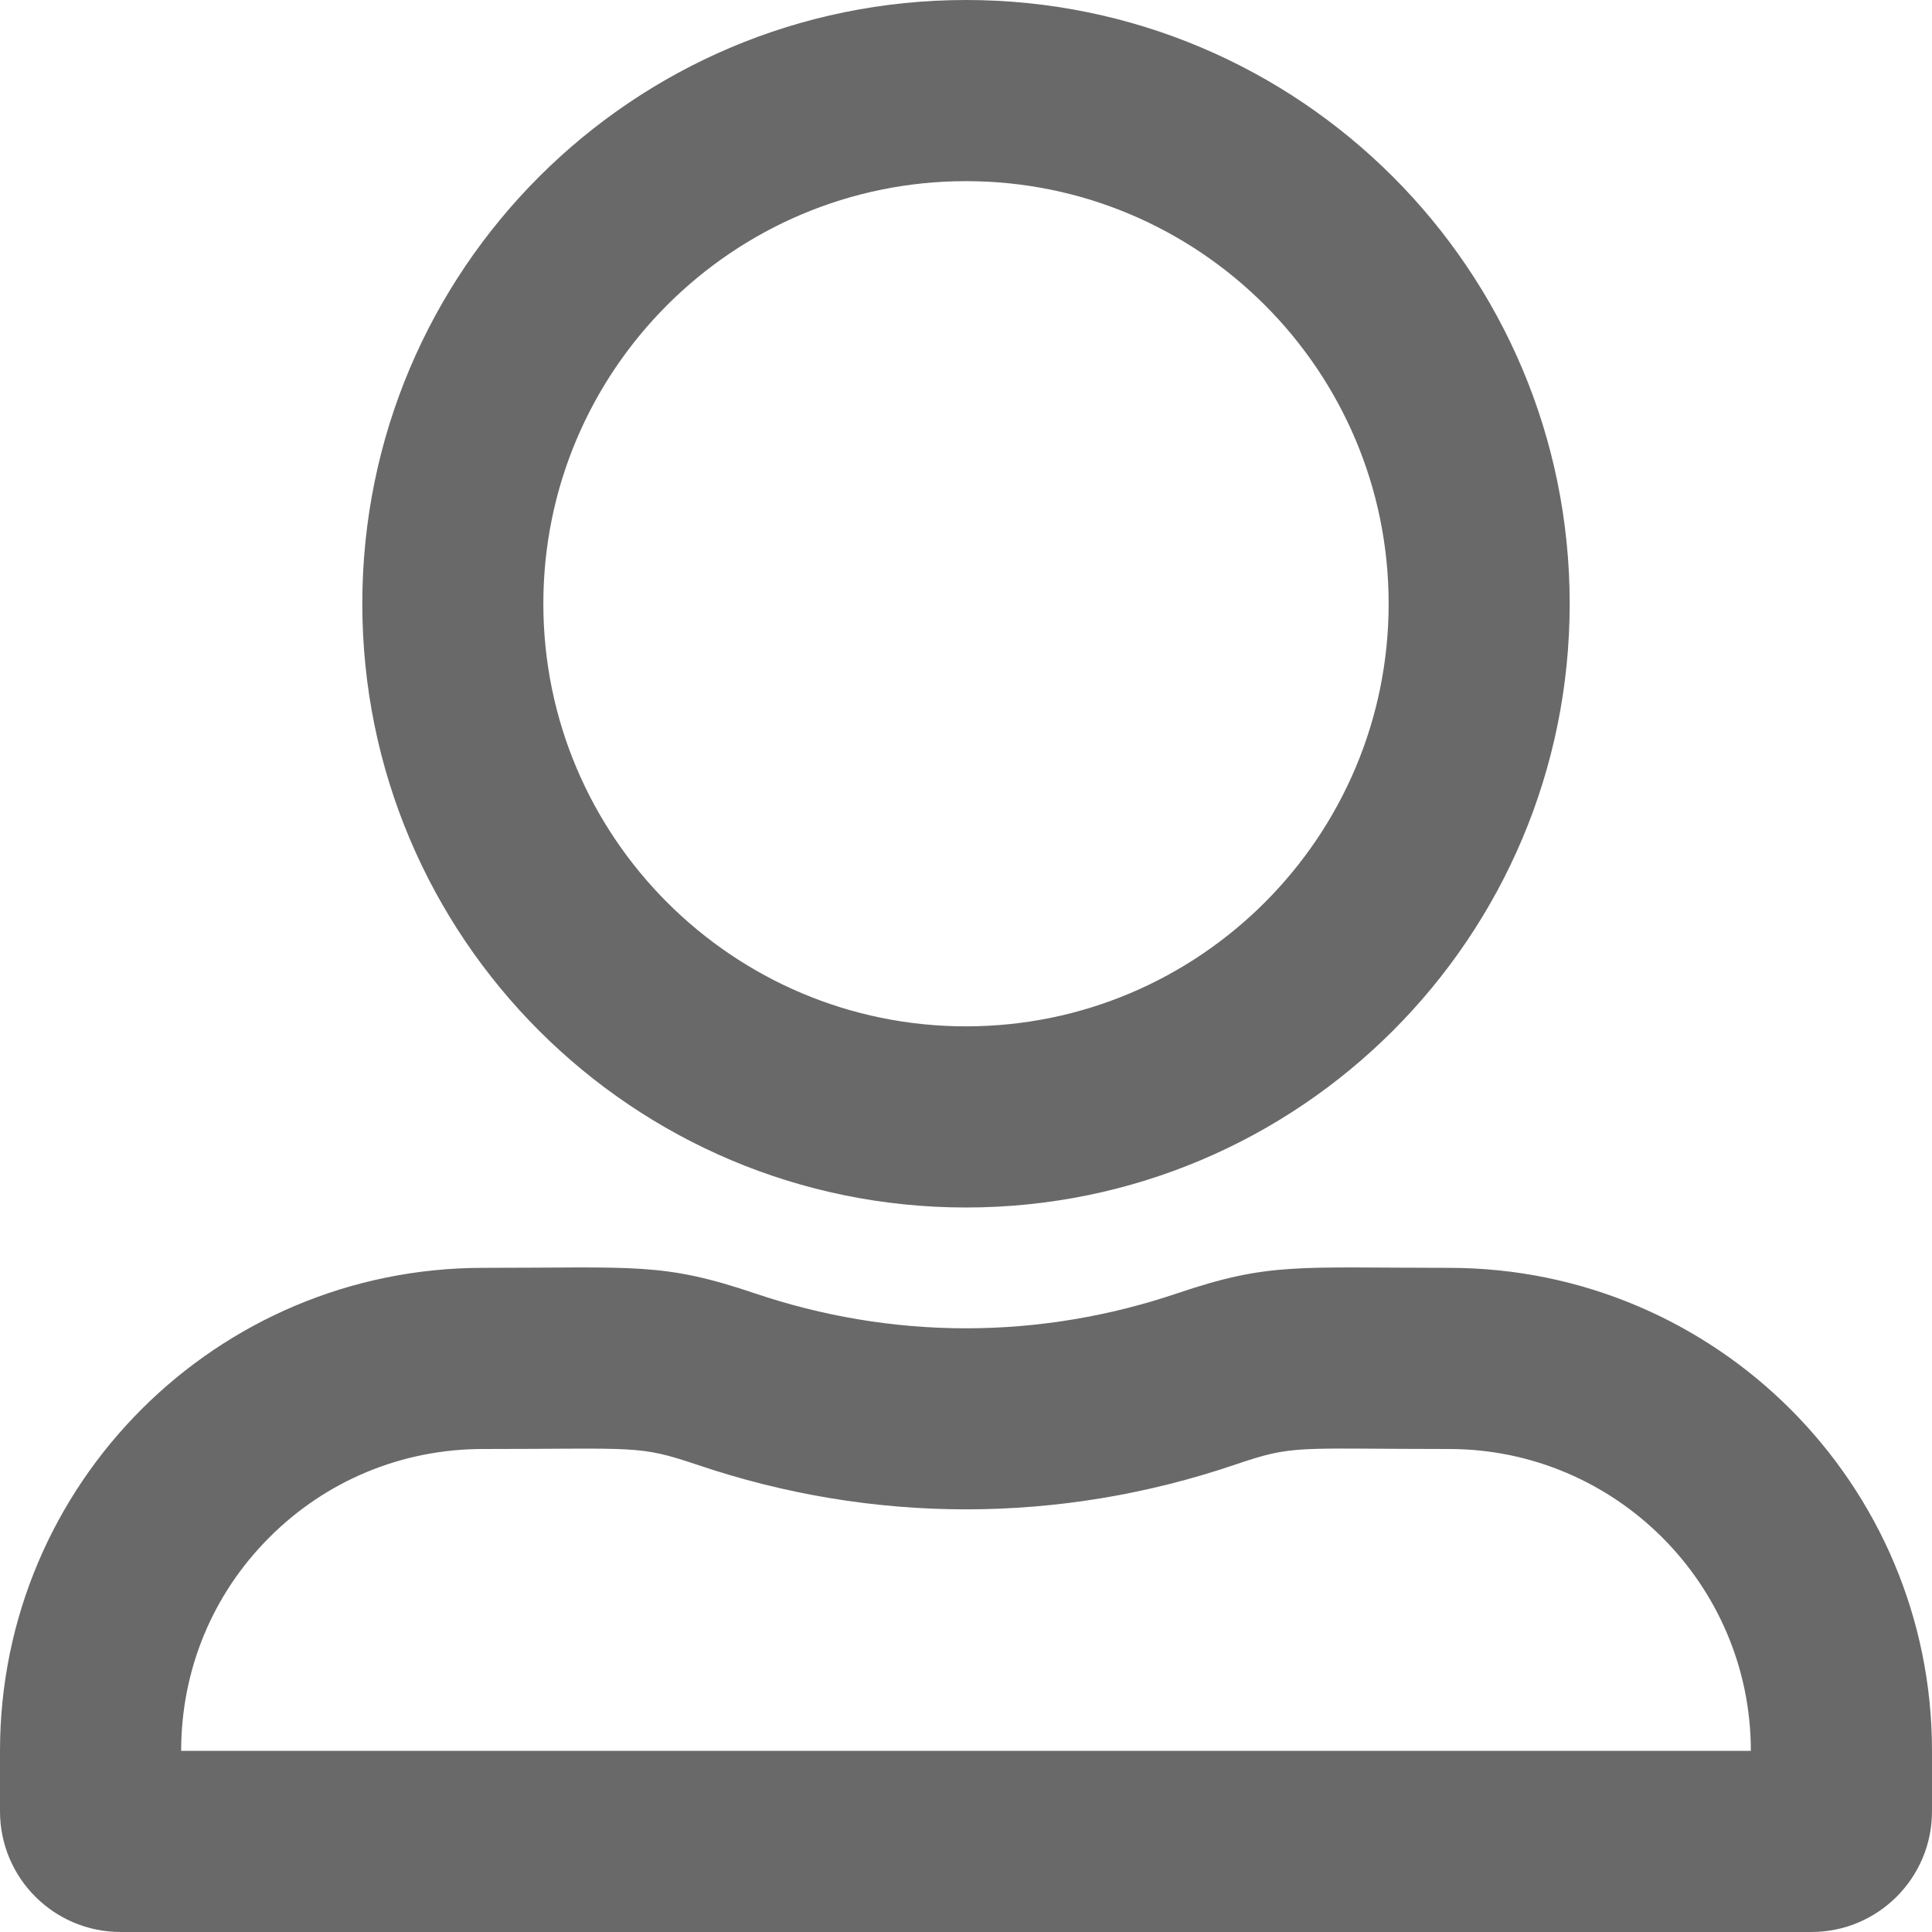
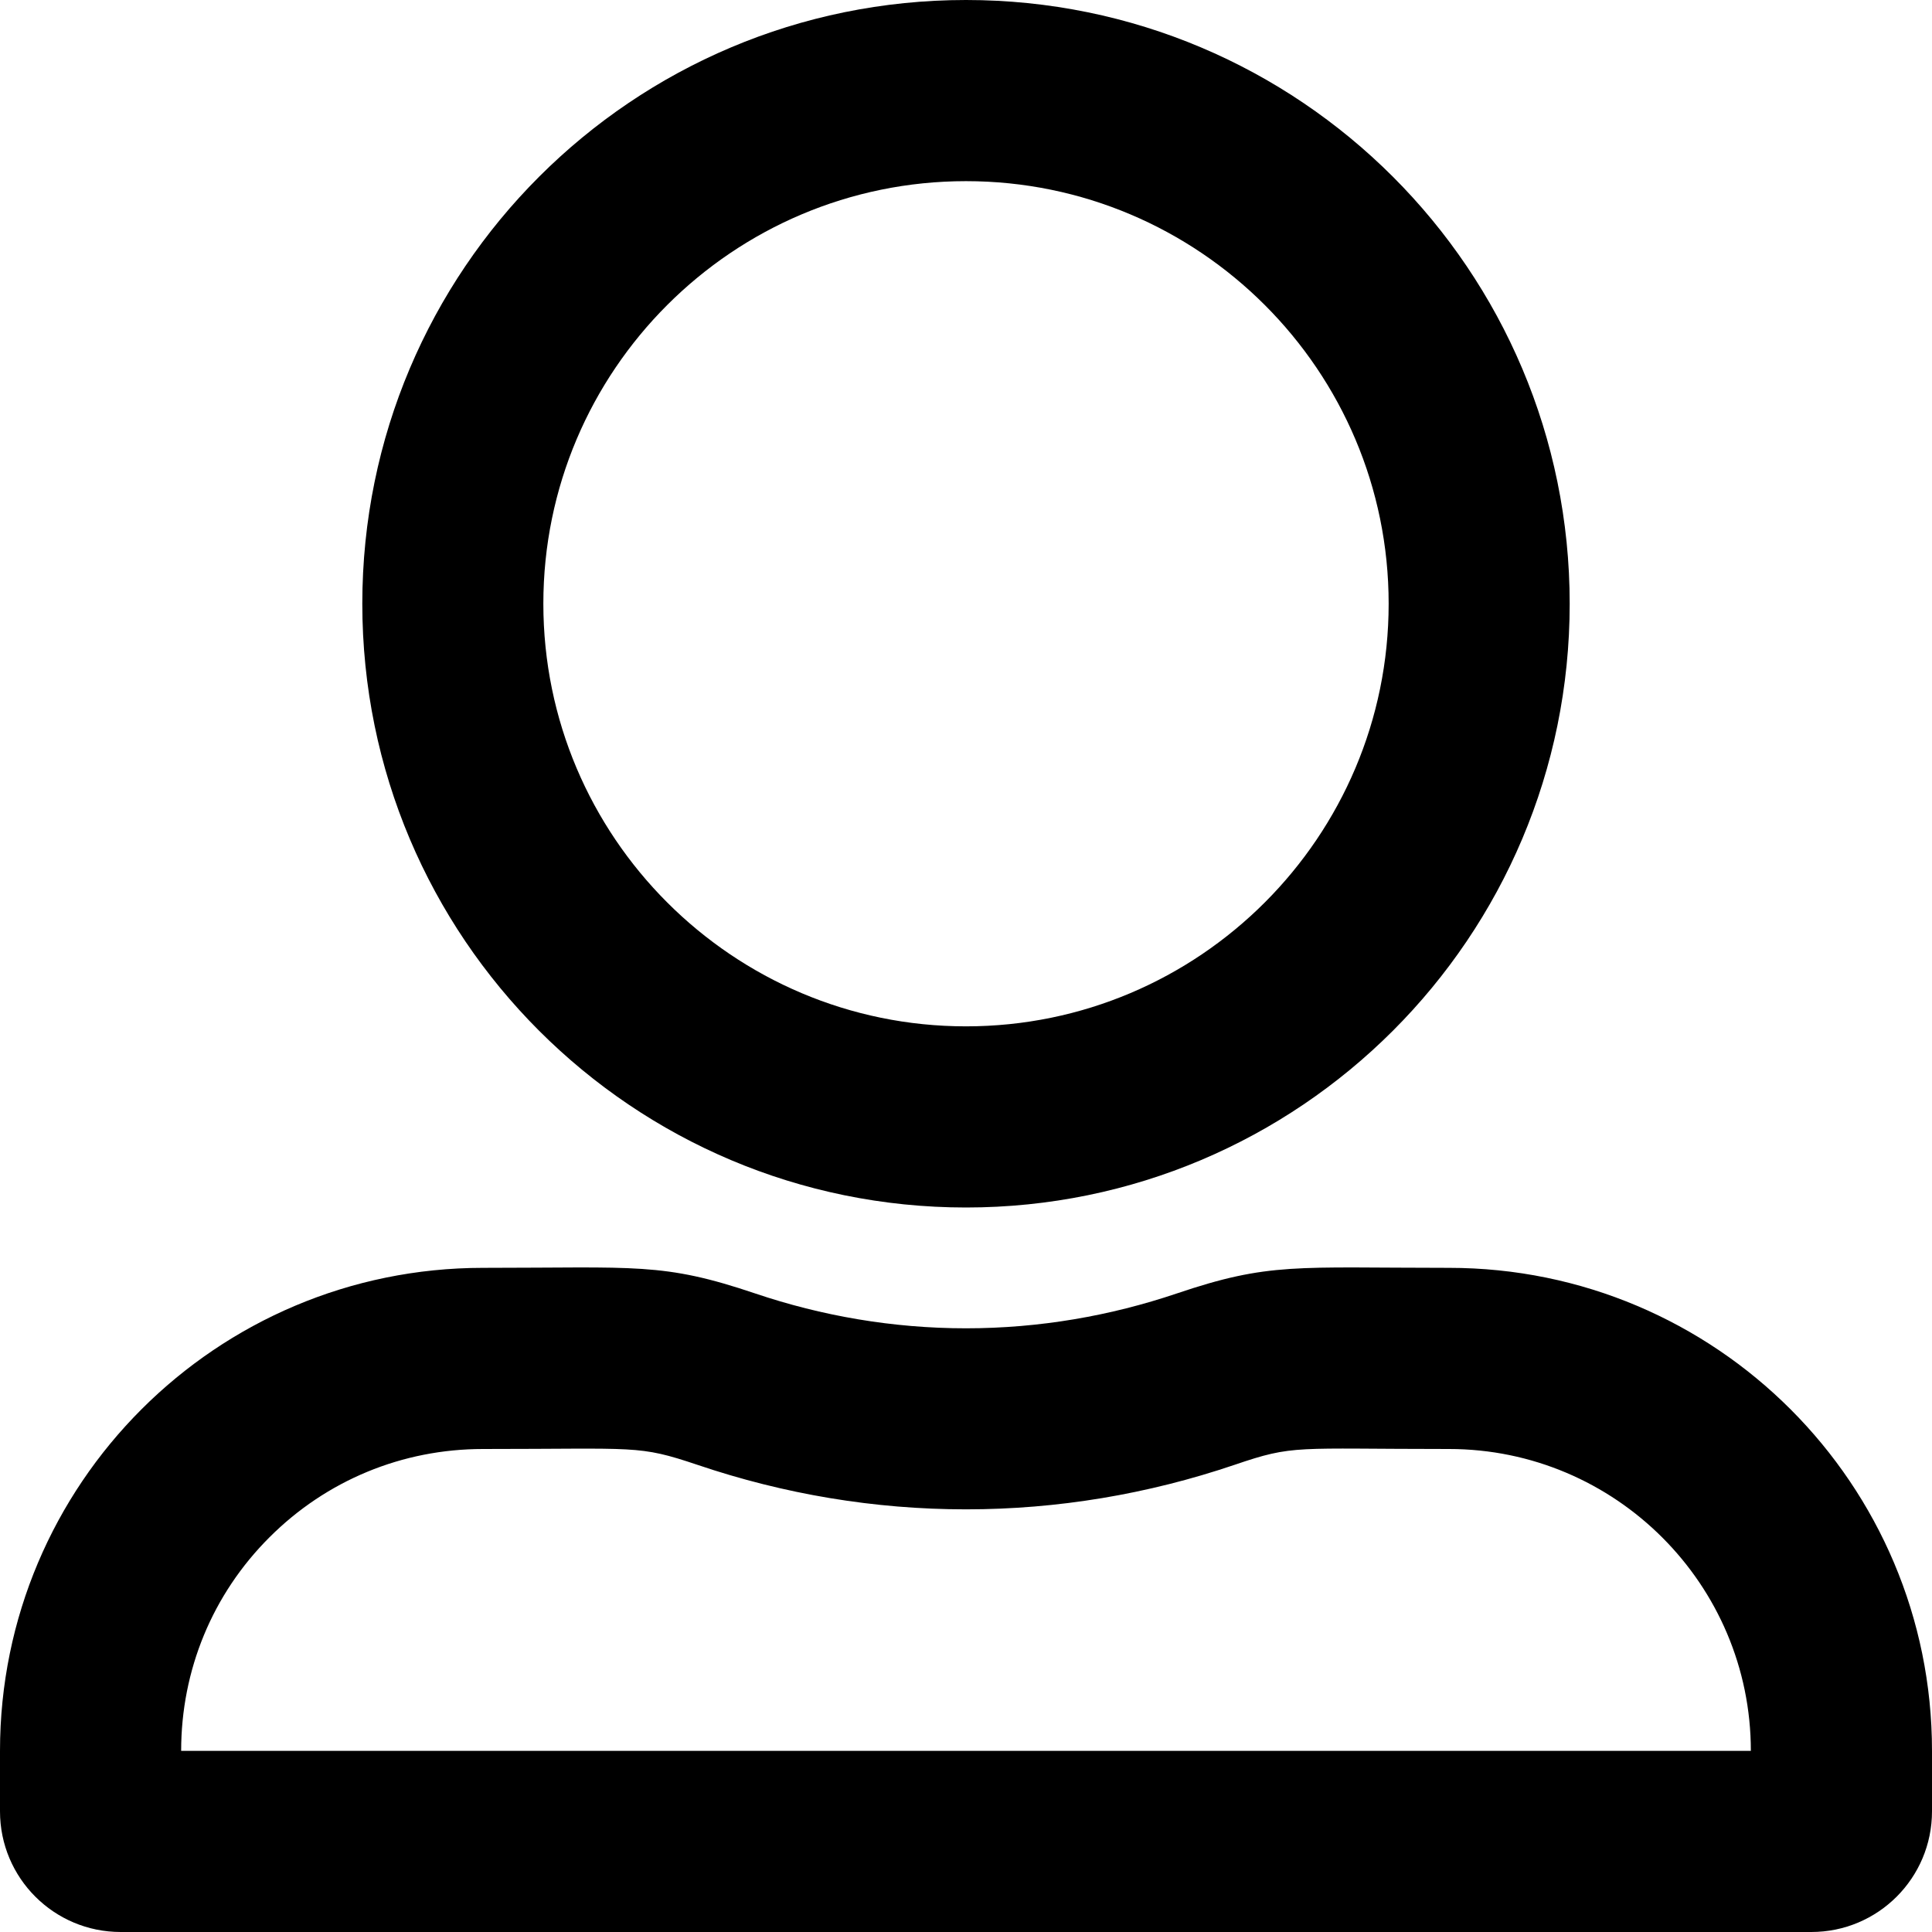
- <svg xmlns="http://www.w3.org/2000/svg" width="17" height="17" viewBox="0 0 17 17" fill="none">
-   <path d="M12.75 11.156C11.402 11.156 11.169 11.106 10.353 11.382C9.772 11.578 9.147 11.688 8.5 11.688C7.853 11.688 7.228 11.578 6.647 11.382C5.83 11.106 5.601 11.156 4.25 11.156C1.903 11.156 0 13.059 0 15.406V15.938C0 16.525 0.475 17 1.062 17H15.938C16.525 17 17 16.525 17 15.938V15.406C17 13.059 15.098 11.156 12.75 11.156ZM15.406 15.406H1.594C1.594 14.696 1.869 14.028 2.371 13.527C2.872 13.026 3.539 12.75 4.25 12.75C5.615 12.75 5.611 12.713 6.136 12.889C6.9 13.148 7.696 13.281 8.5 13.281C9.304 13.281 10.1 13.148 10.864 12.889C11.389 12.71 11.385 12.75 12.75 12.75C14.214 12.75 15.406 13.942 15.406 15.406ZM8.5 10.625C11.435 10.625 13.812 8.248 13.812 5.312C13.812 2.377 11.435 0 8.5 0C5.565 0 3.188 2.377 3.188 5.312C3.188 8.248 5.565 10.625 8.5 10.625ZM8.5 1.594C10.552 1.594 12.219 3.261 12.219 5.312C12.219 7.364 10.552 9.031 8.5 9.031C6.448 9.031 4.781 7.364 4.781 5.312C4.781 3.261 6.448 1.594 8.5 1.594Z" fill="#696969" />
+ <svg xmlns="http://www.w3.org/2000/svg" width="17" height="17" viewBox="0 0 17 17">
+   <path d="M12.75 11.156C11.402 11.156 11.169 11.106 10.353 11.382C9.772 11.578 9.147 11.688 8.5 11.688C7.853 11.688 7.228 11.578 6.647 11.382C5.83 11.106 5.601 11.156 4.25 11.156C1.903 11.156 0 13.059 0 15.406V15.938C0 16.525 0.475 17 1.062 17H15.938C16.525 17 17 16.525 17 15.938V15.406C17 13.059 15.098 11.156 12.75 11.156ZM15.406 15.406H1.594C1.594 14.696 1.869 14.028 2.371 13.527C2.872 13.026 3.539 12.75 4.25 12.75C5.615 12.75 5.611 12.713 6.136 12.889C6.9 13.148 7.696 13.281 8.5 13.281C9.304 13.281 10.1 13.148 10.864 12.889C11.389 12.71 11.385 12.75 12.75 12.75C14.214 12.75 15.406 13.942 15.406 15.406ZM8.5 10.625C11.435 10.625 13.812 8.248 13.812 5.312C13.812 2.377 11.435 0 8.5 0C5.565 0 3.188 2.377 3.188 5.312C3.188 8.248 5.565 10.625 8.5 10.625ZM8.5 1.594C10.552 1.594 12.219 3.261 12.219 5.312C12.219 7.364 10.552 9.031 8.5 9.031C6.448 9.031 4.781 7.364 4.781 5.312C4.781 3.261 6.448 1.594 8.5 1.594Z" />
</svg>
